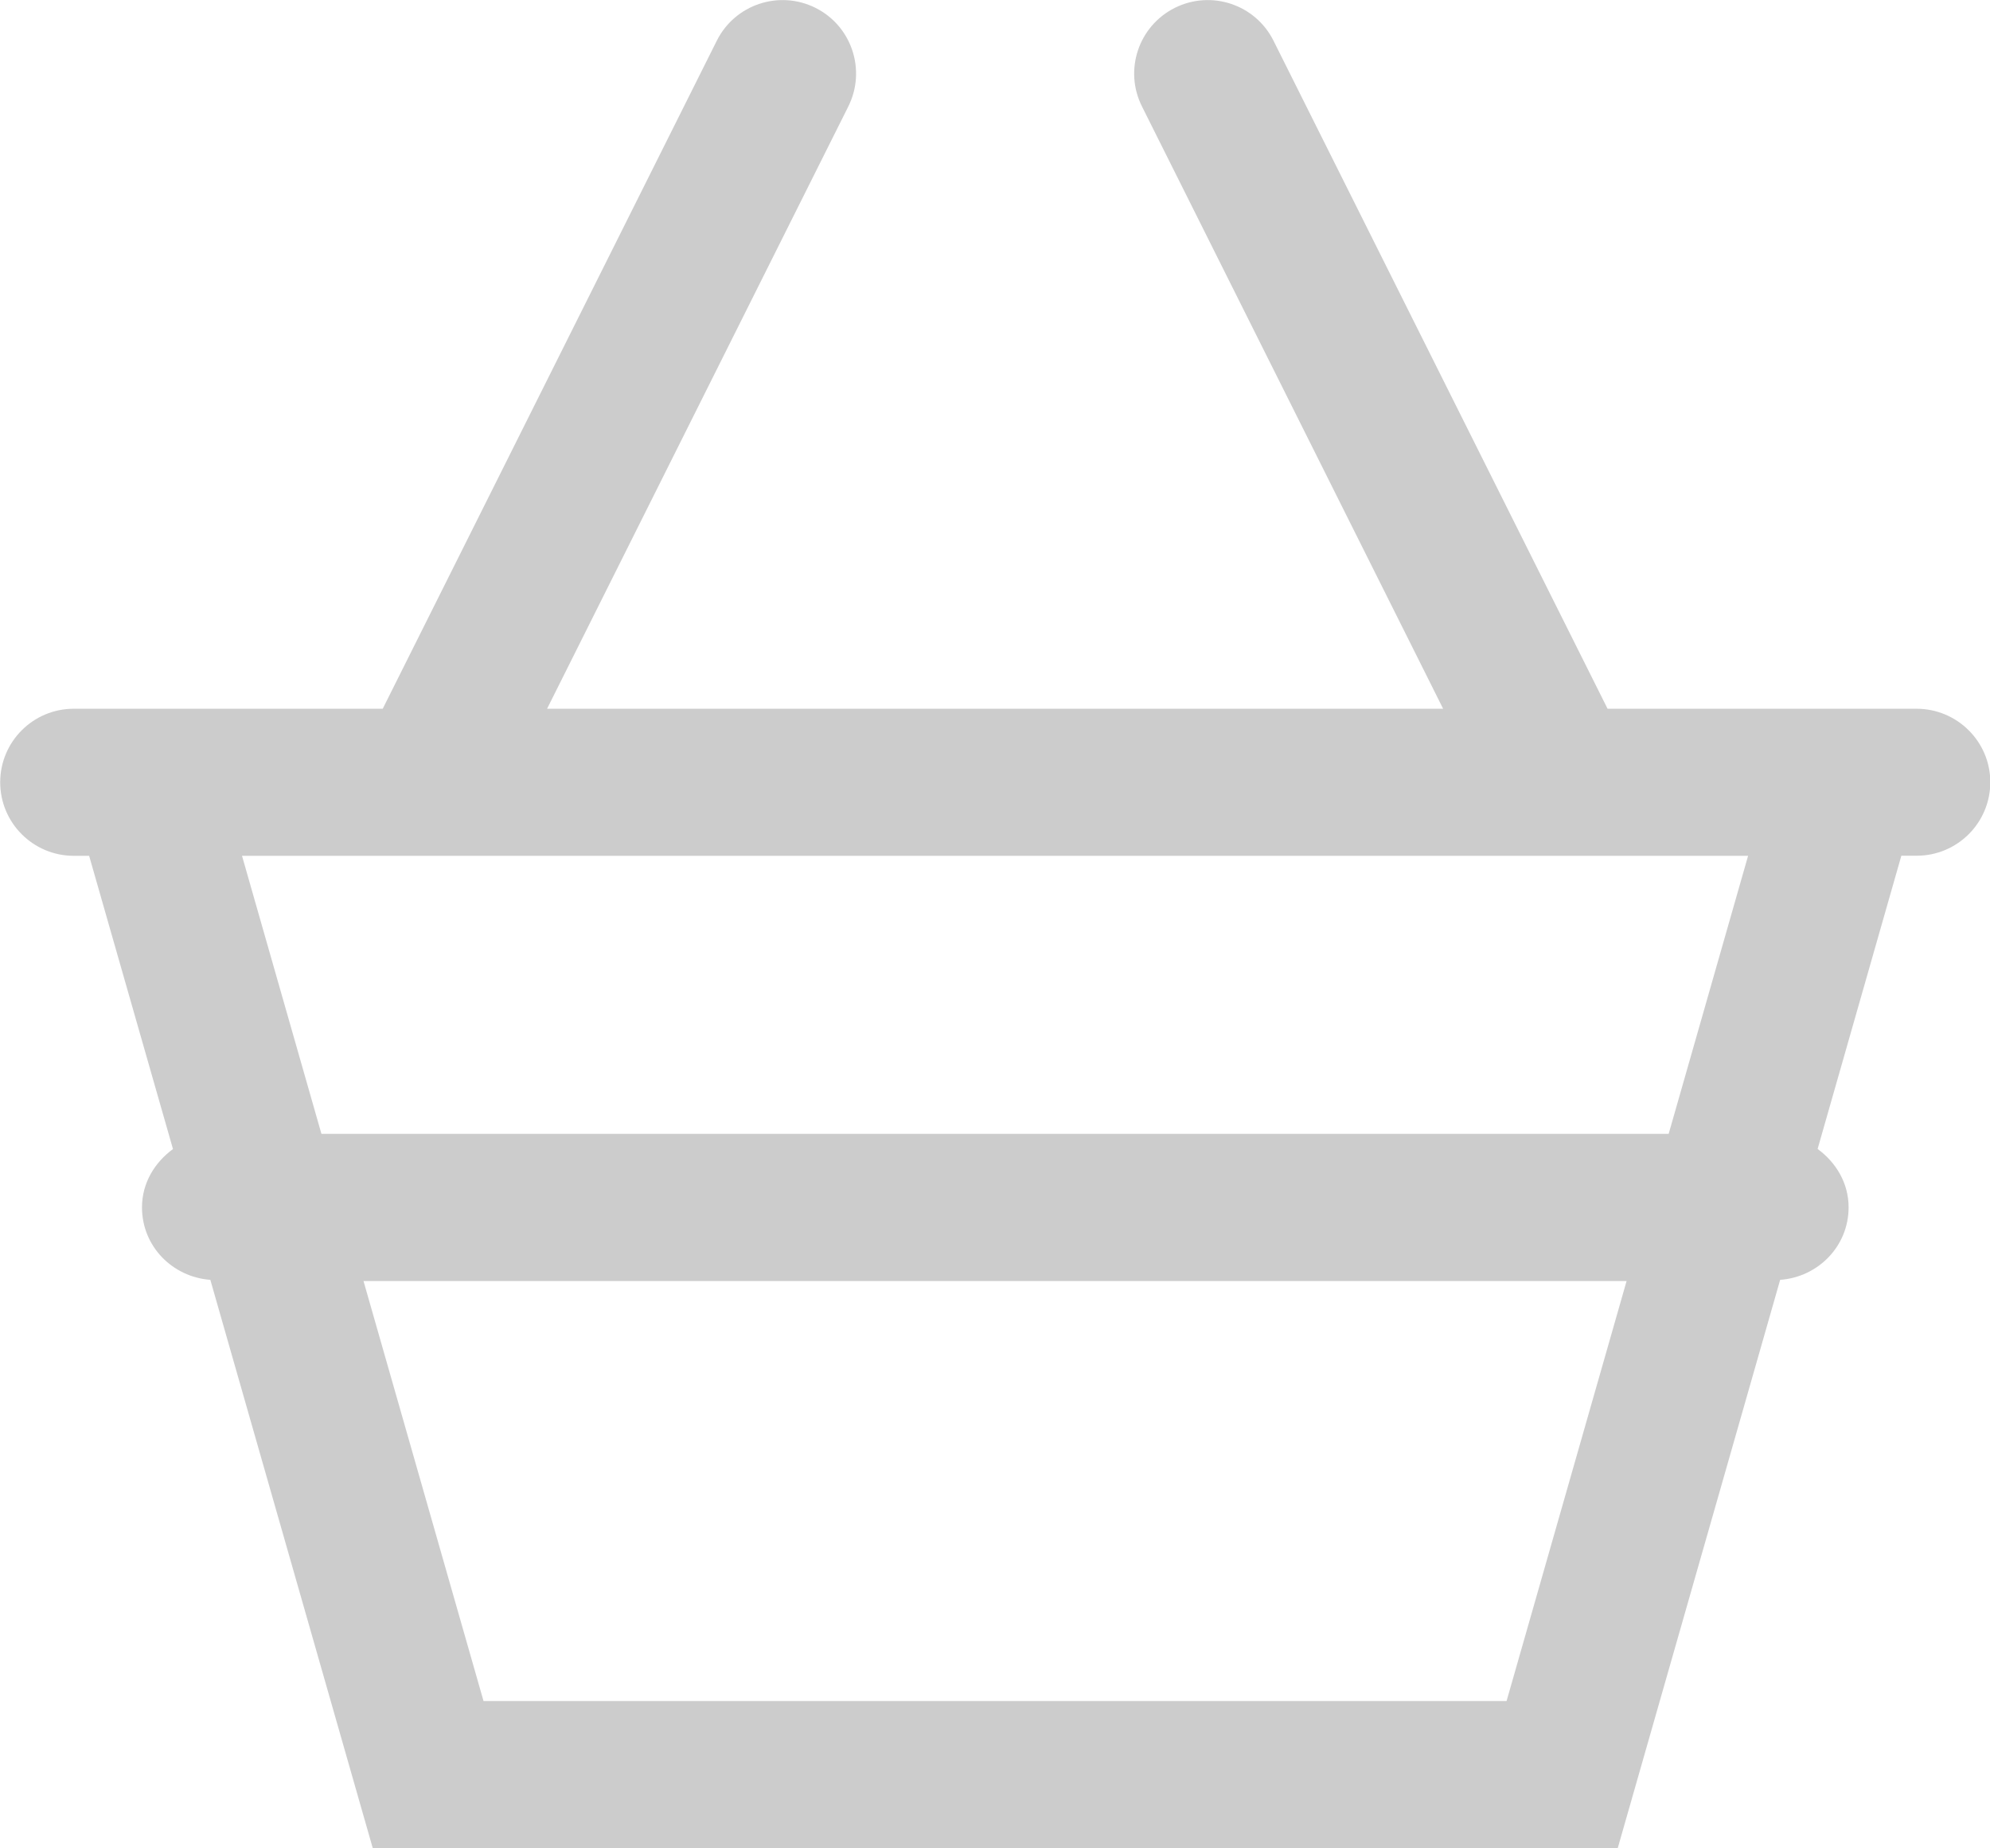
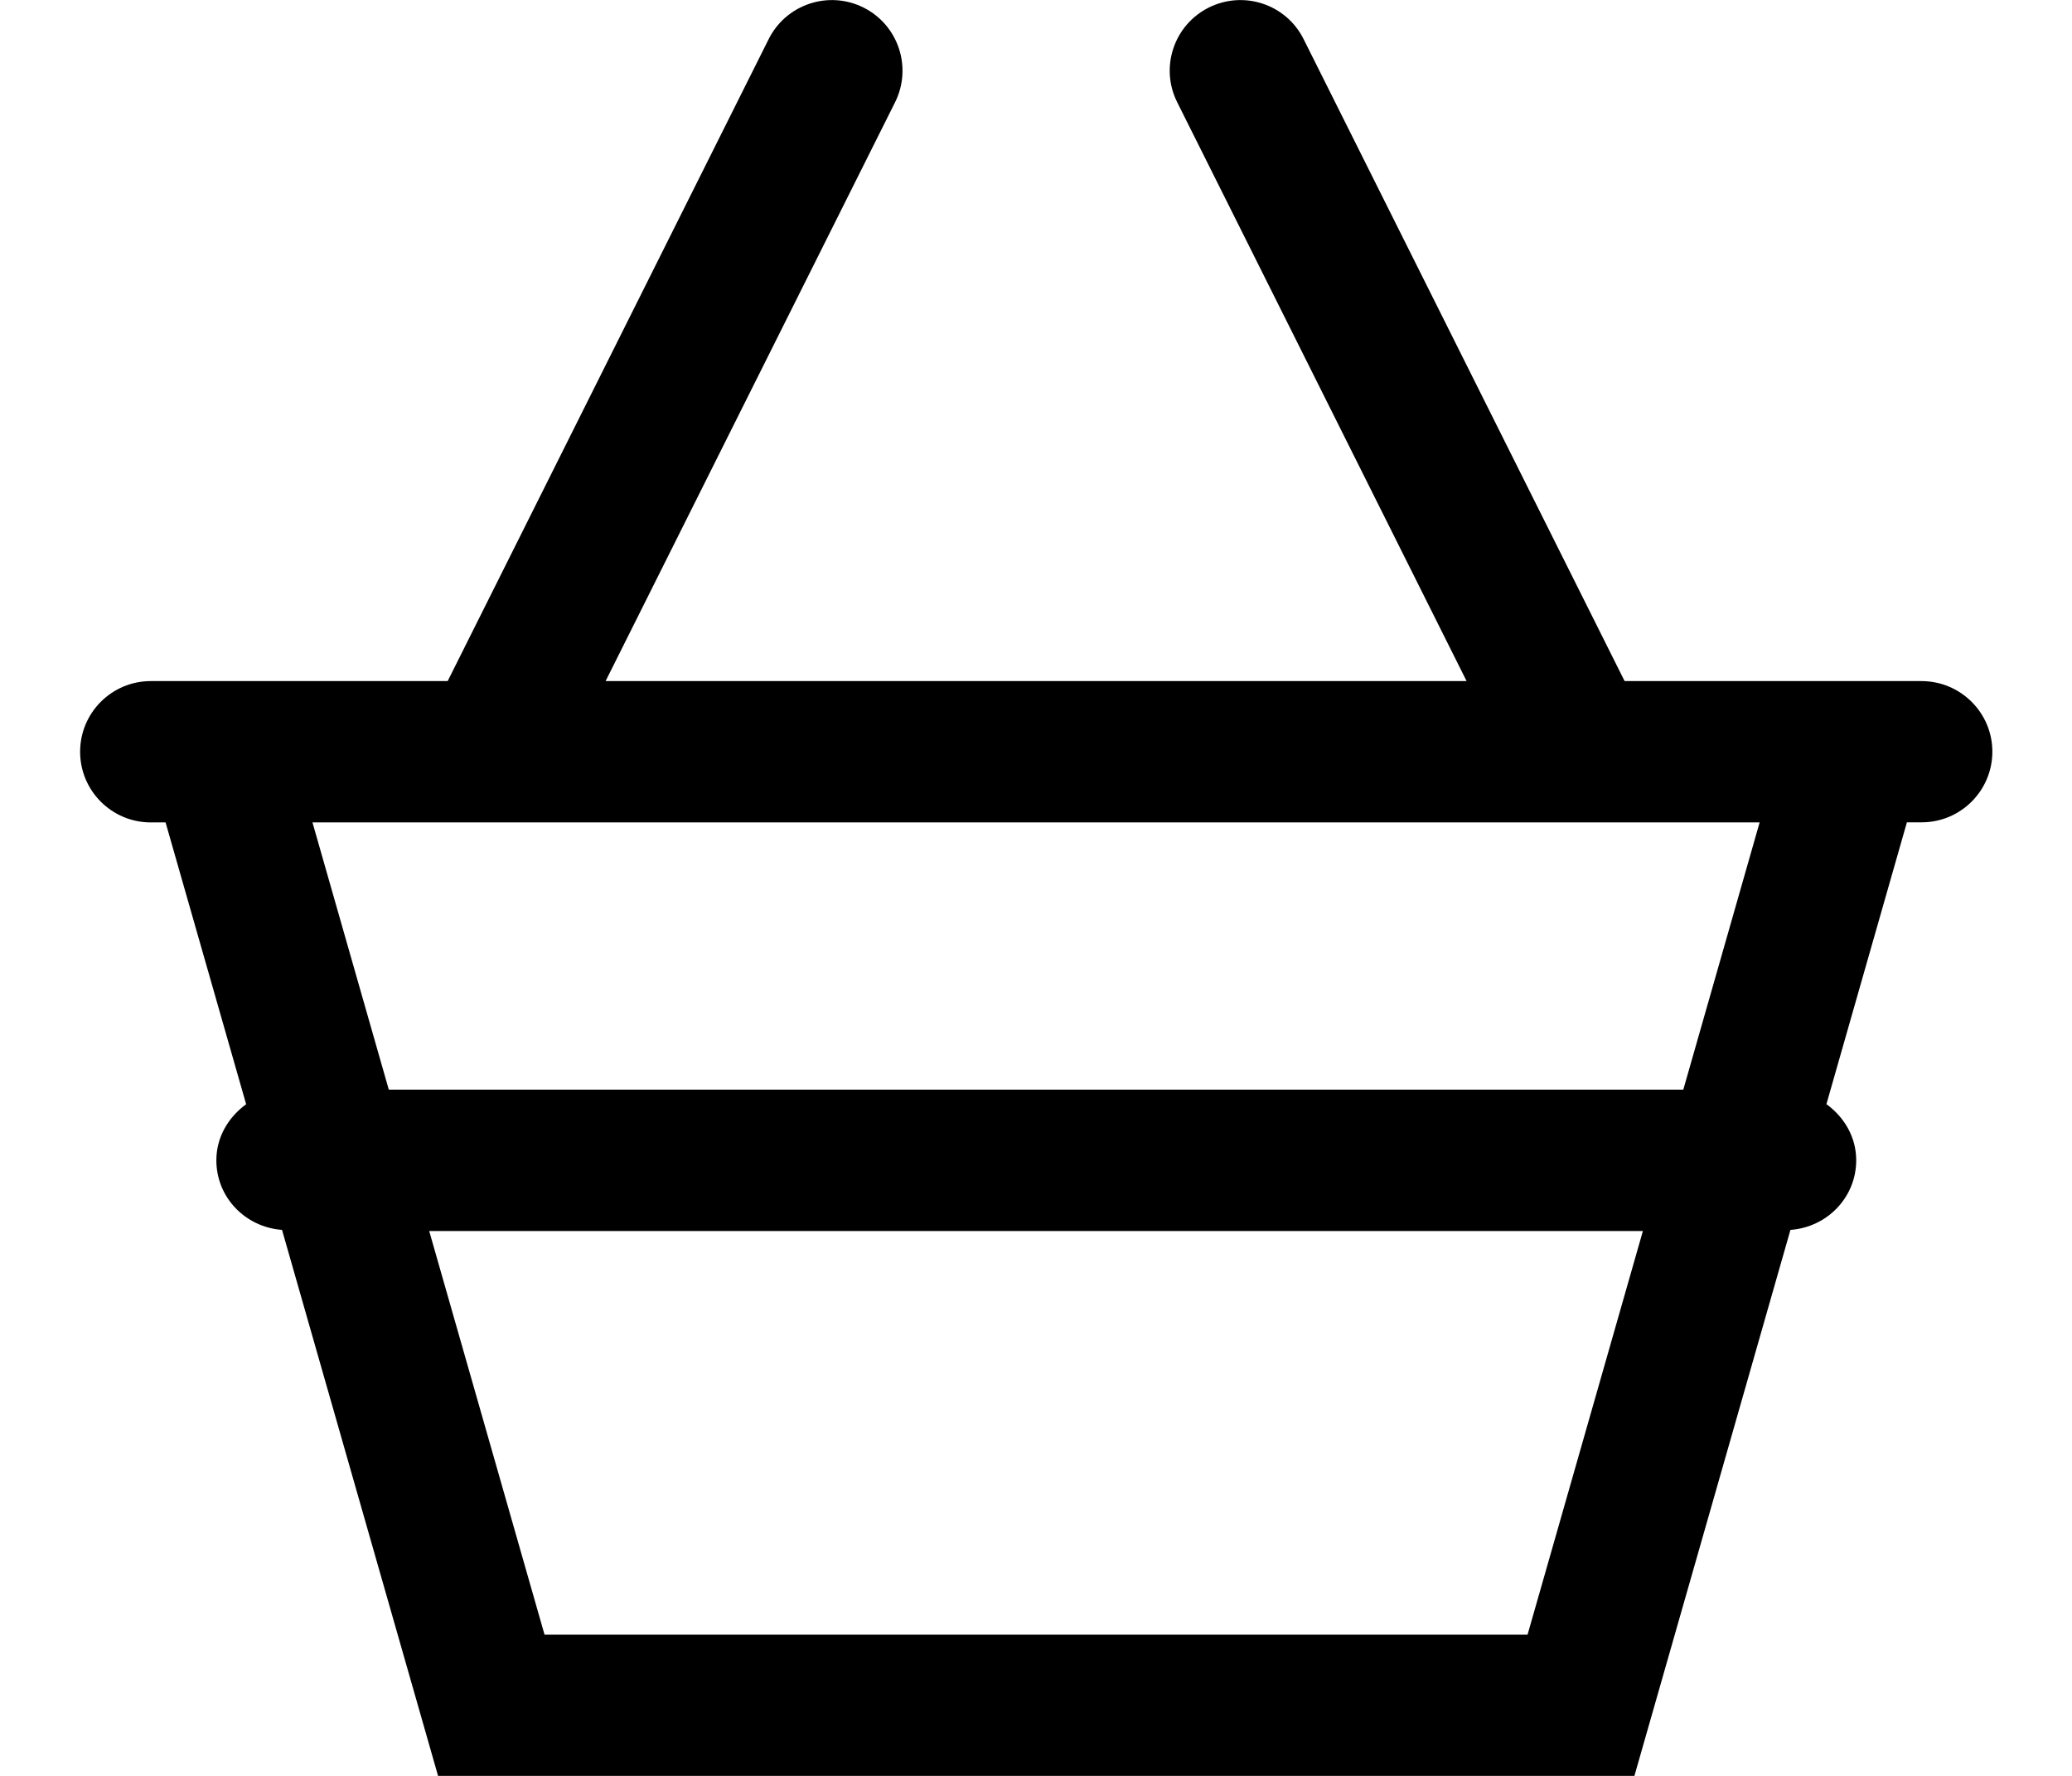
- <svg xmlns="http://www.w3.org/2000/svg" version="1.1" id="Layer_1" x="0px" y="0px" width="20.294px" height="18.849px" viewBox="264.205 370.961 20.294 18.849" enable-background="new 264.205 370.961 20.294 18.849" xml:space="preserve">
-   <path fill="#cccccc" d="M283.75,378.19h-3.151l-3.407-6.814c-0.185-0.37-0.634-0.52-1.006-0.335 c-0.371,0.186-0.521,0.636-0.335,1.006l3.071,6.143h-9.138l3.072-6.143c0.185-0.371,0.035-0.821-0.335-1.006 c-0.37-0.185-0.821-0.035-1.006,0.335l-3.407,6.814h-3.151c-0.414,0-0.75,0.336-0.75,0.75s0.336,0.75,0.75,0.75h0.157l0.855,2.991 c-0.187,0.137-0.316,0.347-0.316,0.595c0,0.396,0.309,0.71,0.697,0.739l1.656,5.795h12.697l1.656-5.795 c0.388-0.028,0.698-0.344,0.698-0.739c0-0.249-0.129-0.459-0.316-0.596l0.854-2.991h0.157c0.414,0,0.75-0.336,0.75-0.75 S284.164,378.19,283.75,378.19z M279.569,388.311h-10.433l-1.224-4.284h12.881L279.569,388.311z M281.222,382.526h-13.739 l-0.81-2.836h15.359L281.222,382.526z" />
+ <svg xmlns="http://www.w3.org/2000/svg" version="1.1" id="Layer_1" x="0px" y="0px" width="21" height="18" viewBox="264.205 370.961 20.294 18.849" enable-background="new 264.205 370.961 20.294 18.849" xml:space="preserve">
+   <path fill="#000000" d="M283.75,378.19h-3.151l-3.407-6.814c-0.185-0.37-0.634-0.52-1.006-0.335 c-0.371,0.186-0.521,0.636-0.335,1.006l3.071,6.143h-9.138l3.072-6.143c0.185-0.371,0.035-0.821-0.335-1.006 c-0.37-0.185-0.821-0.035-1.006,0.335l-3.407,6.814h-3.151c-0.414,0-0.75,0.336-0.75,0.75s0.336,0.75,0.75,0.75h0.157l0.855,2.991 c-0.187,0.137-0.316,0.347-0.316,0.595c0,0.396,0.309,0.71,0.697,0.739l1.656,5.795h12.697l1.656-5.795 c0.388-0.028,0.698-0.344,0.698-0.739c0-0.249-0.129-0.459-0.316-0.596l0.854-2.991h0.157c0.414,0,0.75-0.336,0.75-0.75 S284.164,378.19,283.75,378.19z M279.569,388.311h-10.433l-1.224-4.284h12.881L279.569,388.311z M281.222,382.526h-13.739 l-0.81-2.836h15.359L281.222,382.526z" />
</svg>
